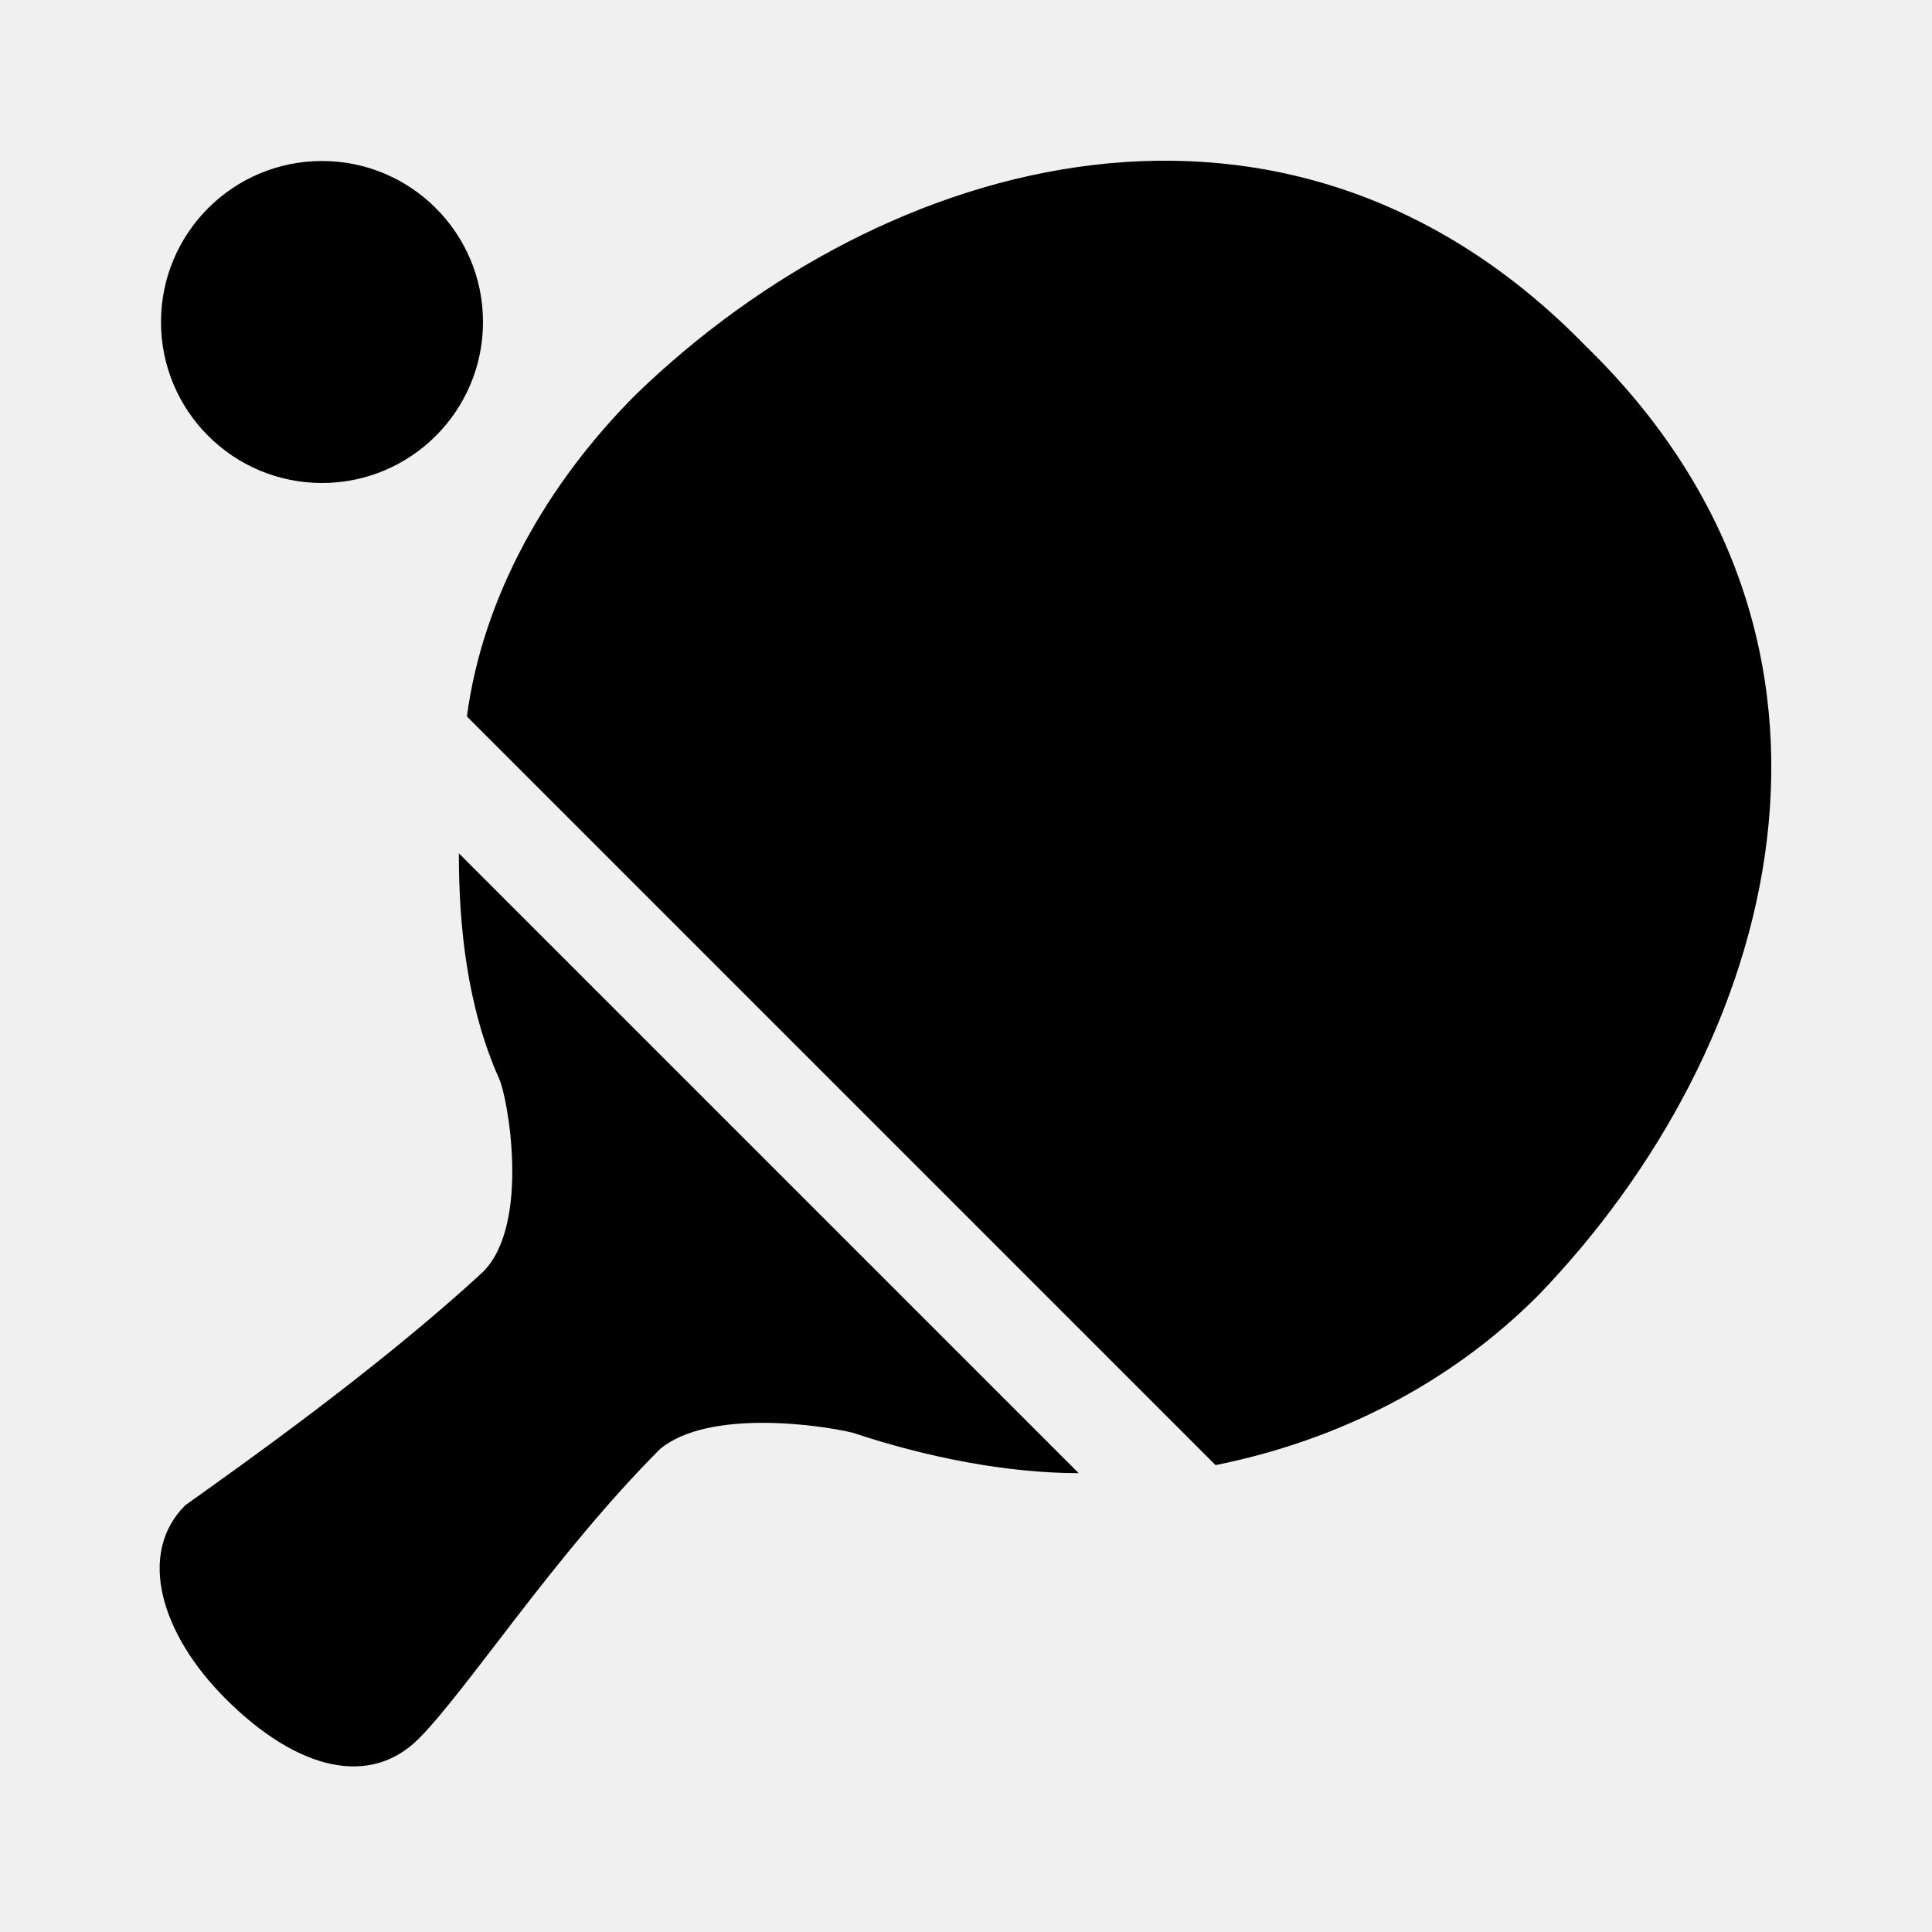
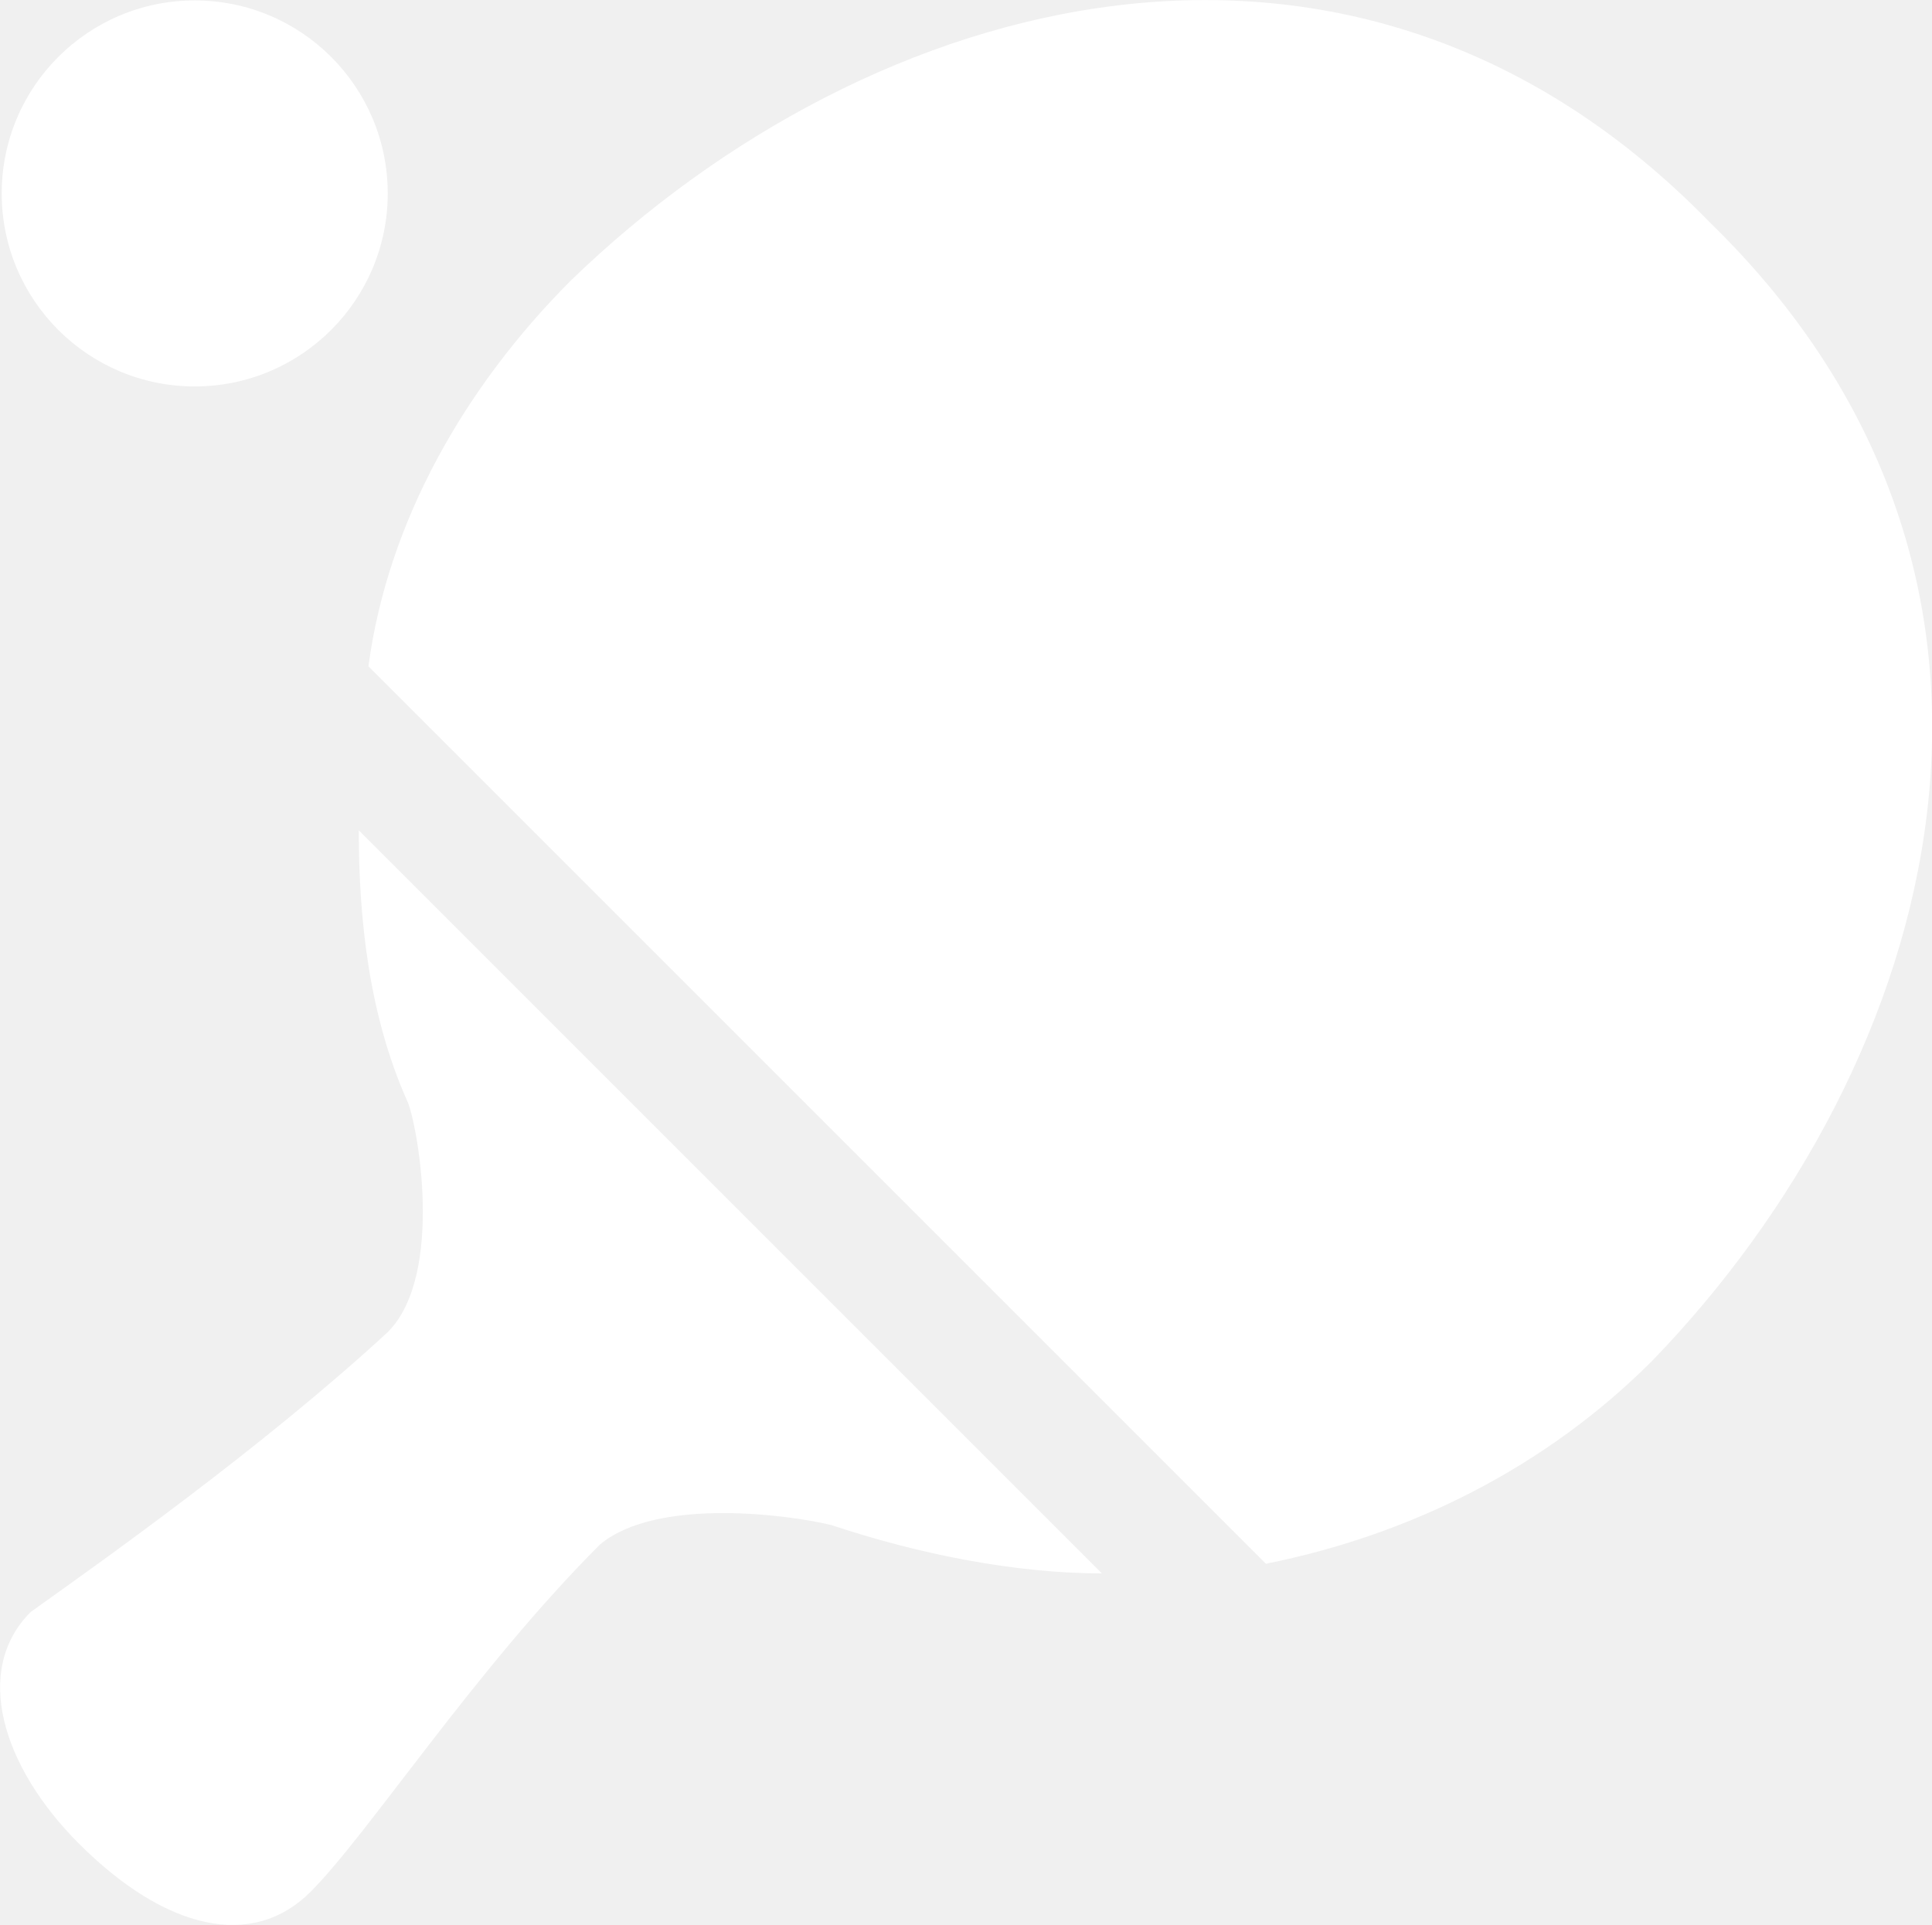
- <svg xmlns="http://www.w3.org/2000/svg" enable-background="new 0 0 24 24" id="Layer_1" version="1.0" viewBox="0 0 24 24" xml:space="preserve">
-   <circle cx="4" cy="4" r="2" />
-   <path d="M5.7,10.6l7.7,7.7c-0.9,0-1.9-0.2-2.8-0.5c-0.4-0.1-1.8-0.3-2.4,0.2c-1.3,1.3-2.4,3-3,3.6c-0.6,0.6-1.5,0.4-2.4-0.5  c-0.8-0.8-1.1-1.8-0.5-2.4C3,18.2,4.7,17,6,15.8c0.6-0.6,0.3-2.2,0.2-2.4C5.8,12.5,5.7,11.5,5.7,10.6z M19.7,4.3  C16,0.5,11,1.9,7.9,4.9c-1.1,1.1-1.9,2.5-2.1,4l9.3,9.3c1.5-0.3,2.9-1,4-2.1C22.1,13,23.5,8,19.7,4.3z" />
+ <svg xmlns="http://www.w3.org/2000/svg" version="1.1" id="Layer_1" x="0px" y="0px" viewBox="89.2 509.8 900.9 897.6" enable-background="new 89.2 509.8 900.9 897.6" xml:space="preserve">
+   <circle fill="#FFFFFF" cx="180" cy="600" r="90" />
+   <path fill="#FFFFFF" d="M256.5,897L603,1243.5c-40.5,0-85.5-9-126-22.5c-18-4.5-81-13.5-108,9c-58.5,58.5-108,135-135,162  s-67.5,18-108-22.5c-36-36-49.5-81-22.5-108C135,1239,211.5,1185,270,1131c27-27,13.5-99,9-108C261,982.5,256.5,937.5,256.5,897z   M886.5,613.5c-166.5-171-391.5-108-531,27C306,690,270,753,261,820.5L679.5,1239c67.5-13.5,130.5-45,180-94.5  C994.5,1005,1057.5,780,886.5,613.5z" />
</svg>
